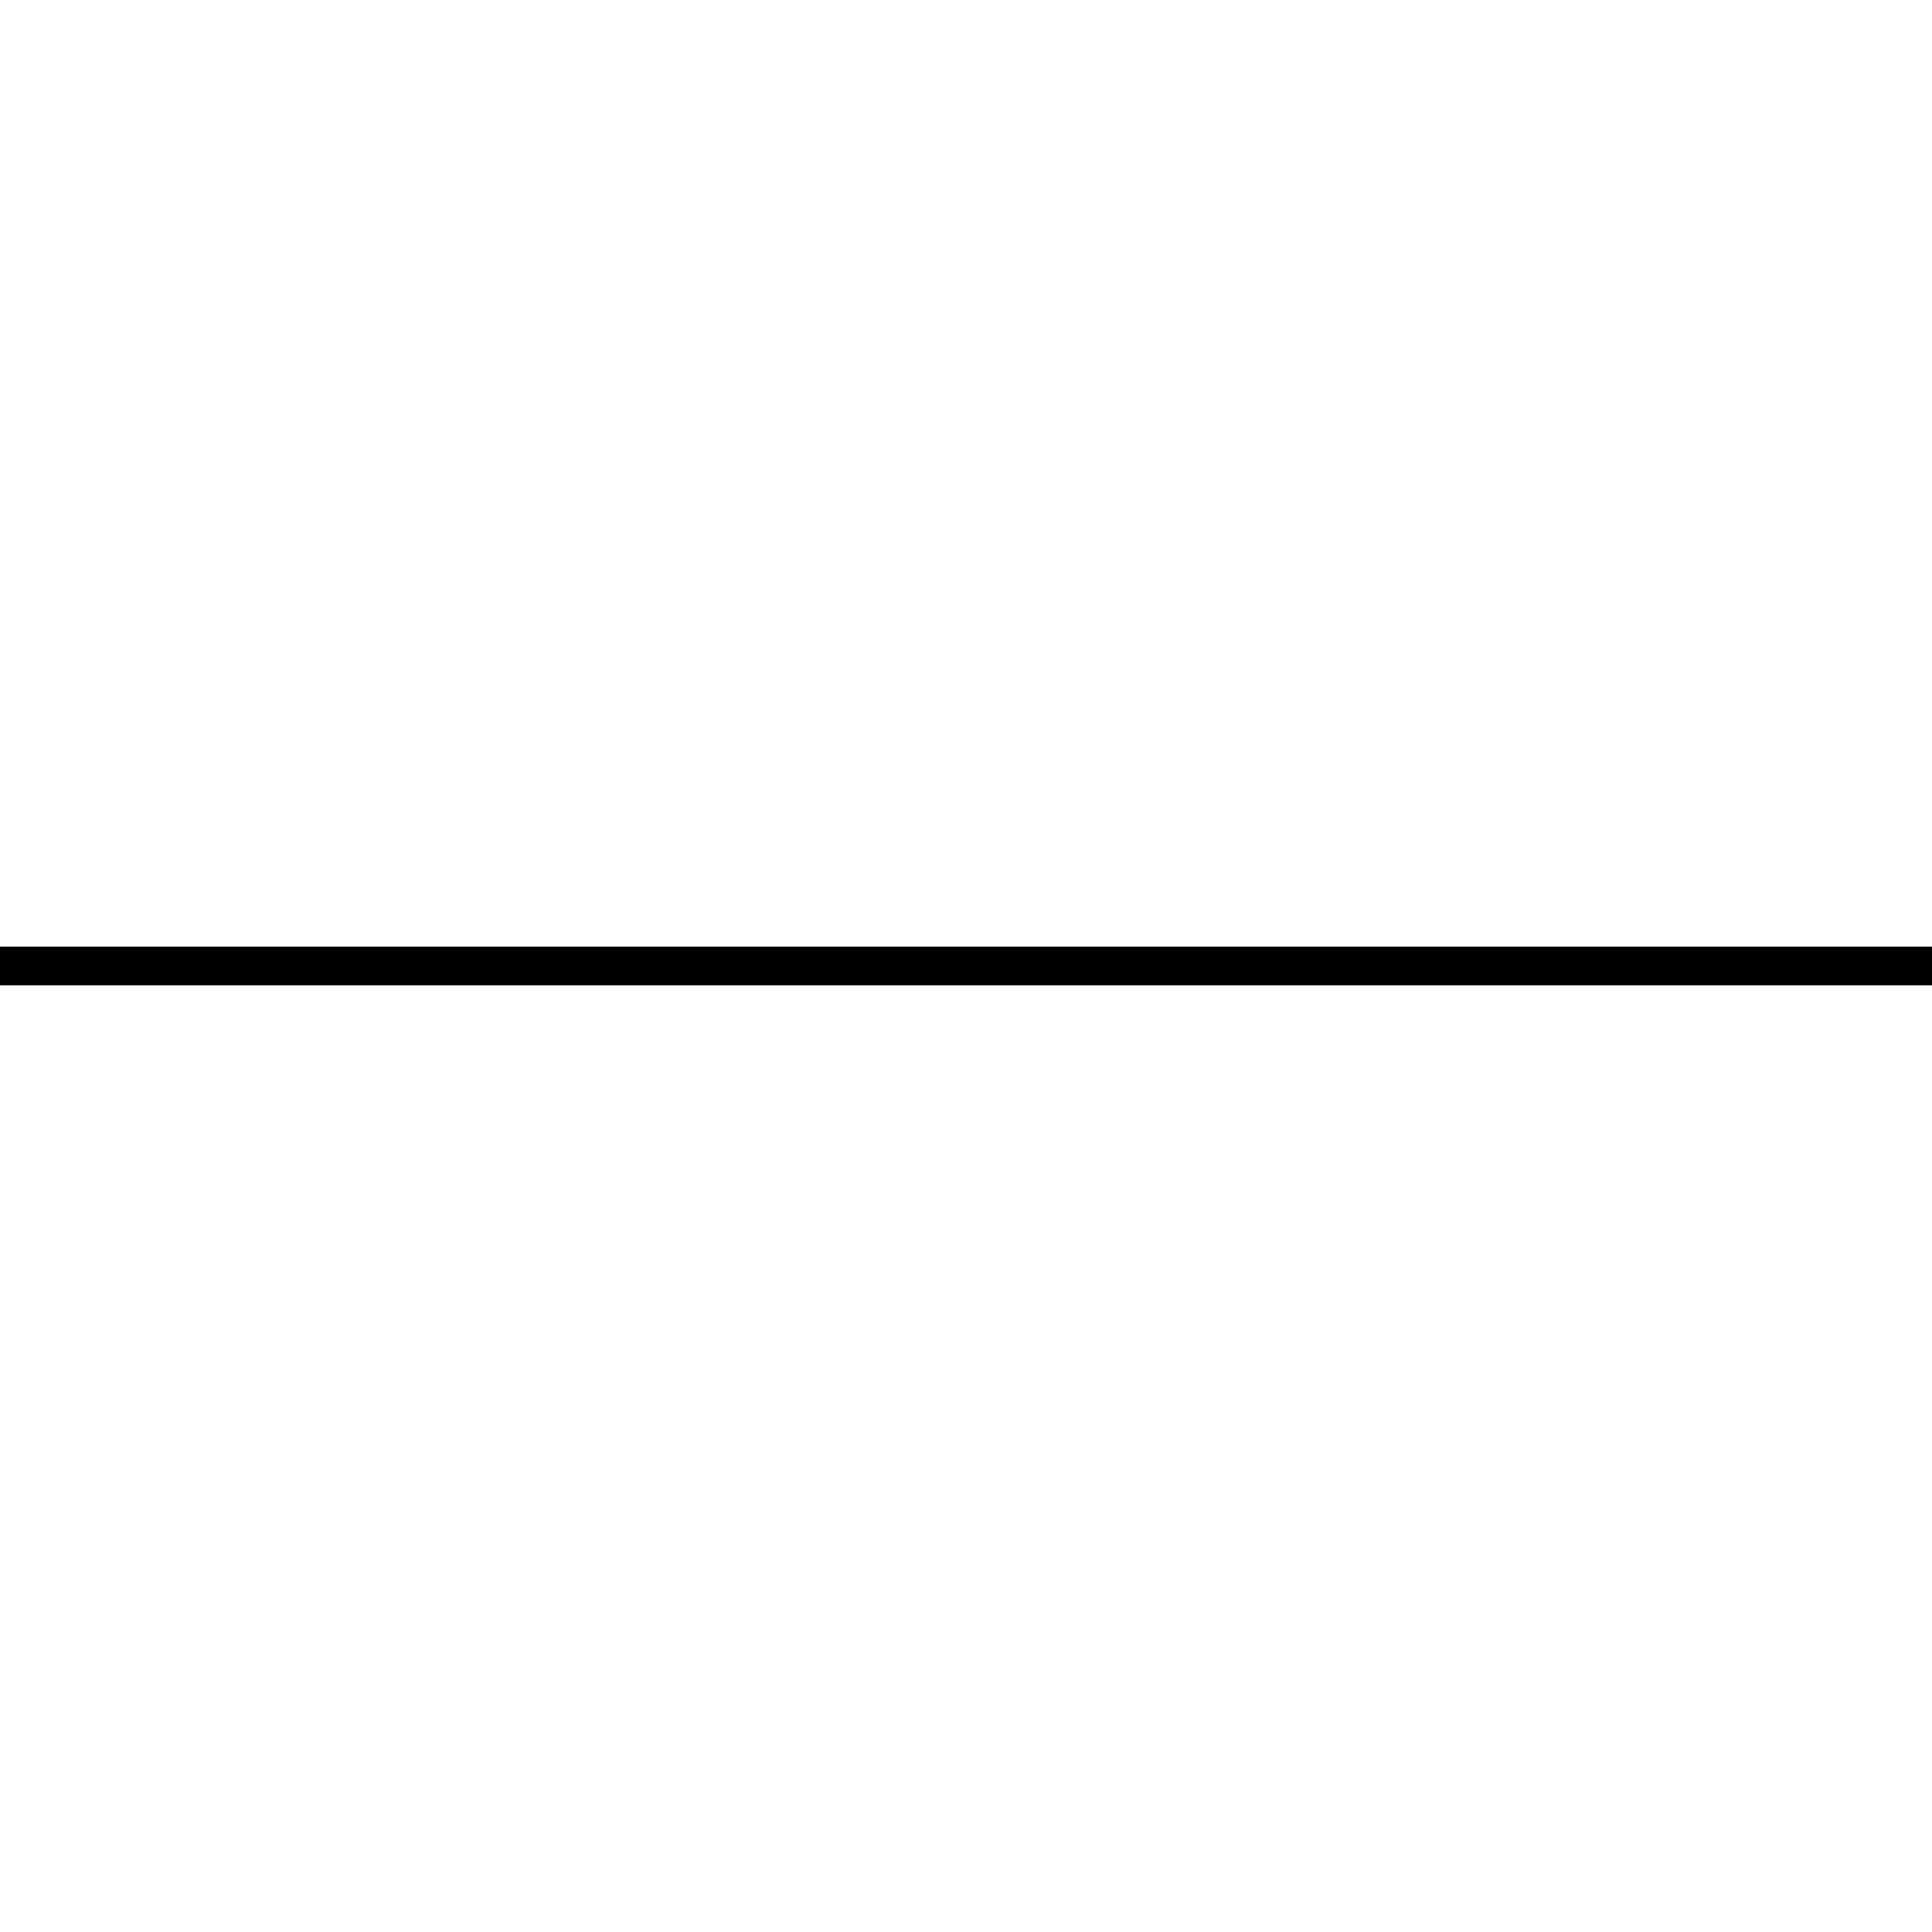
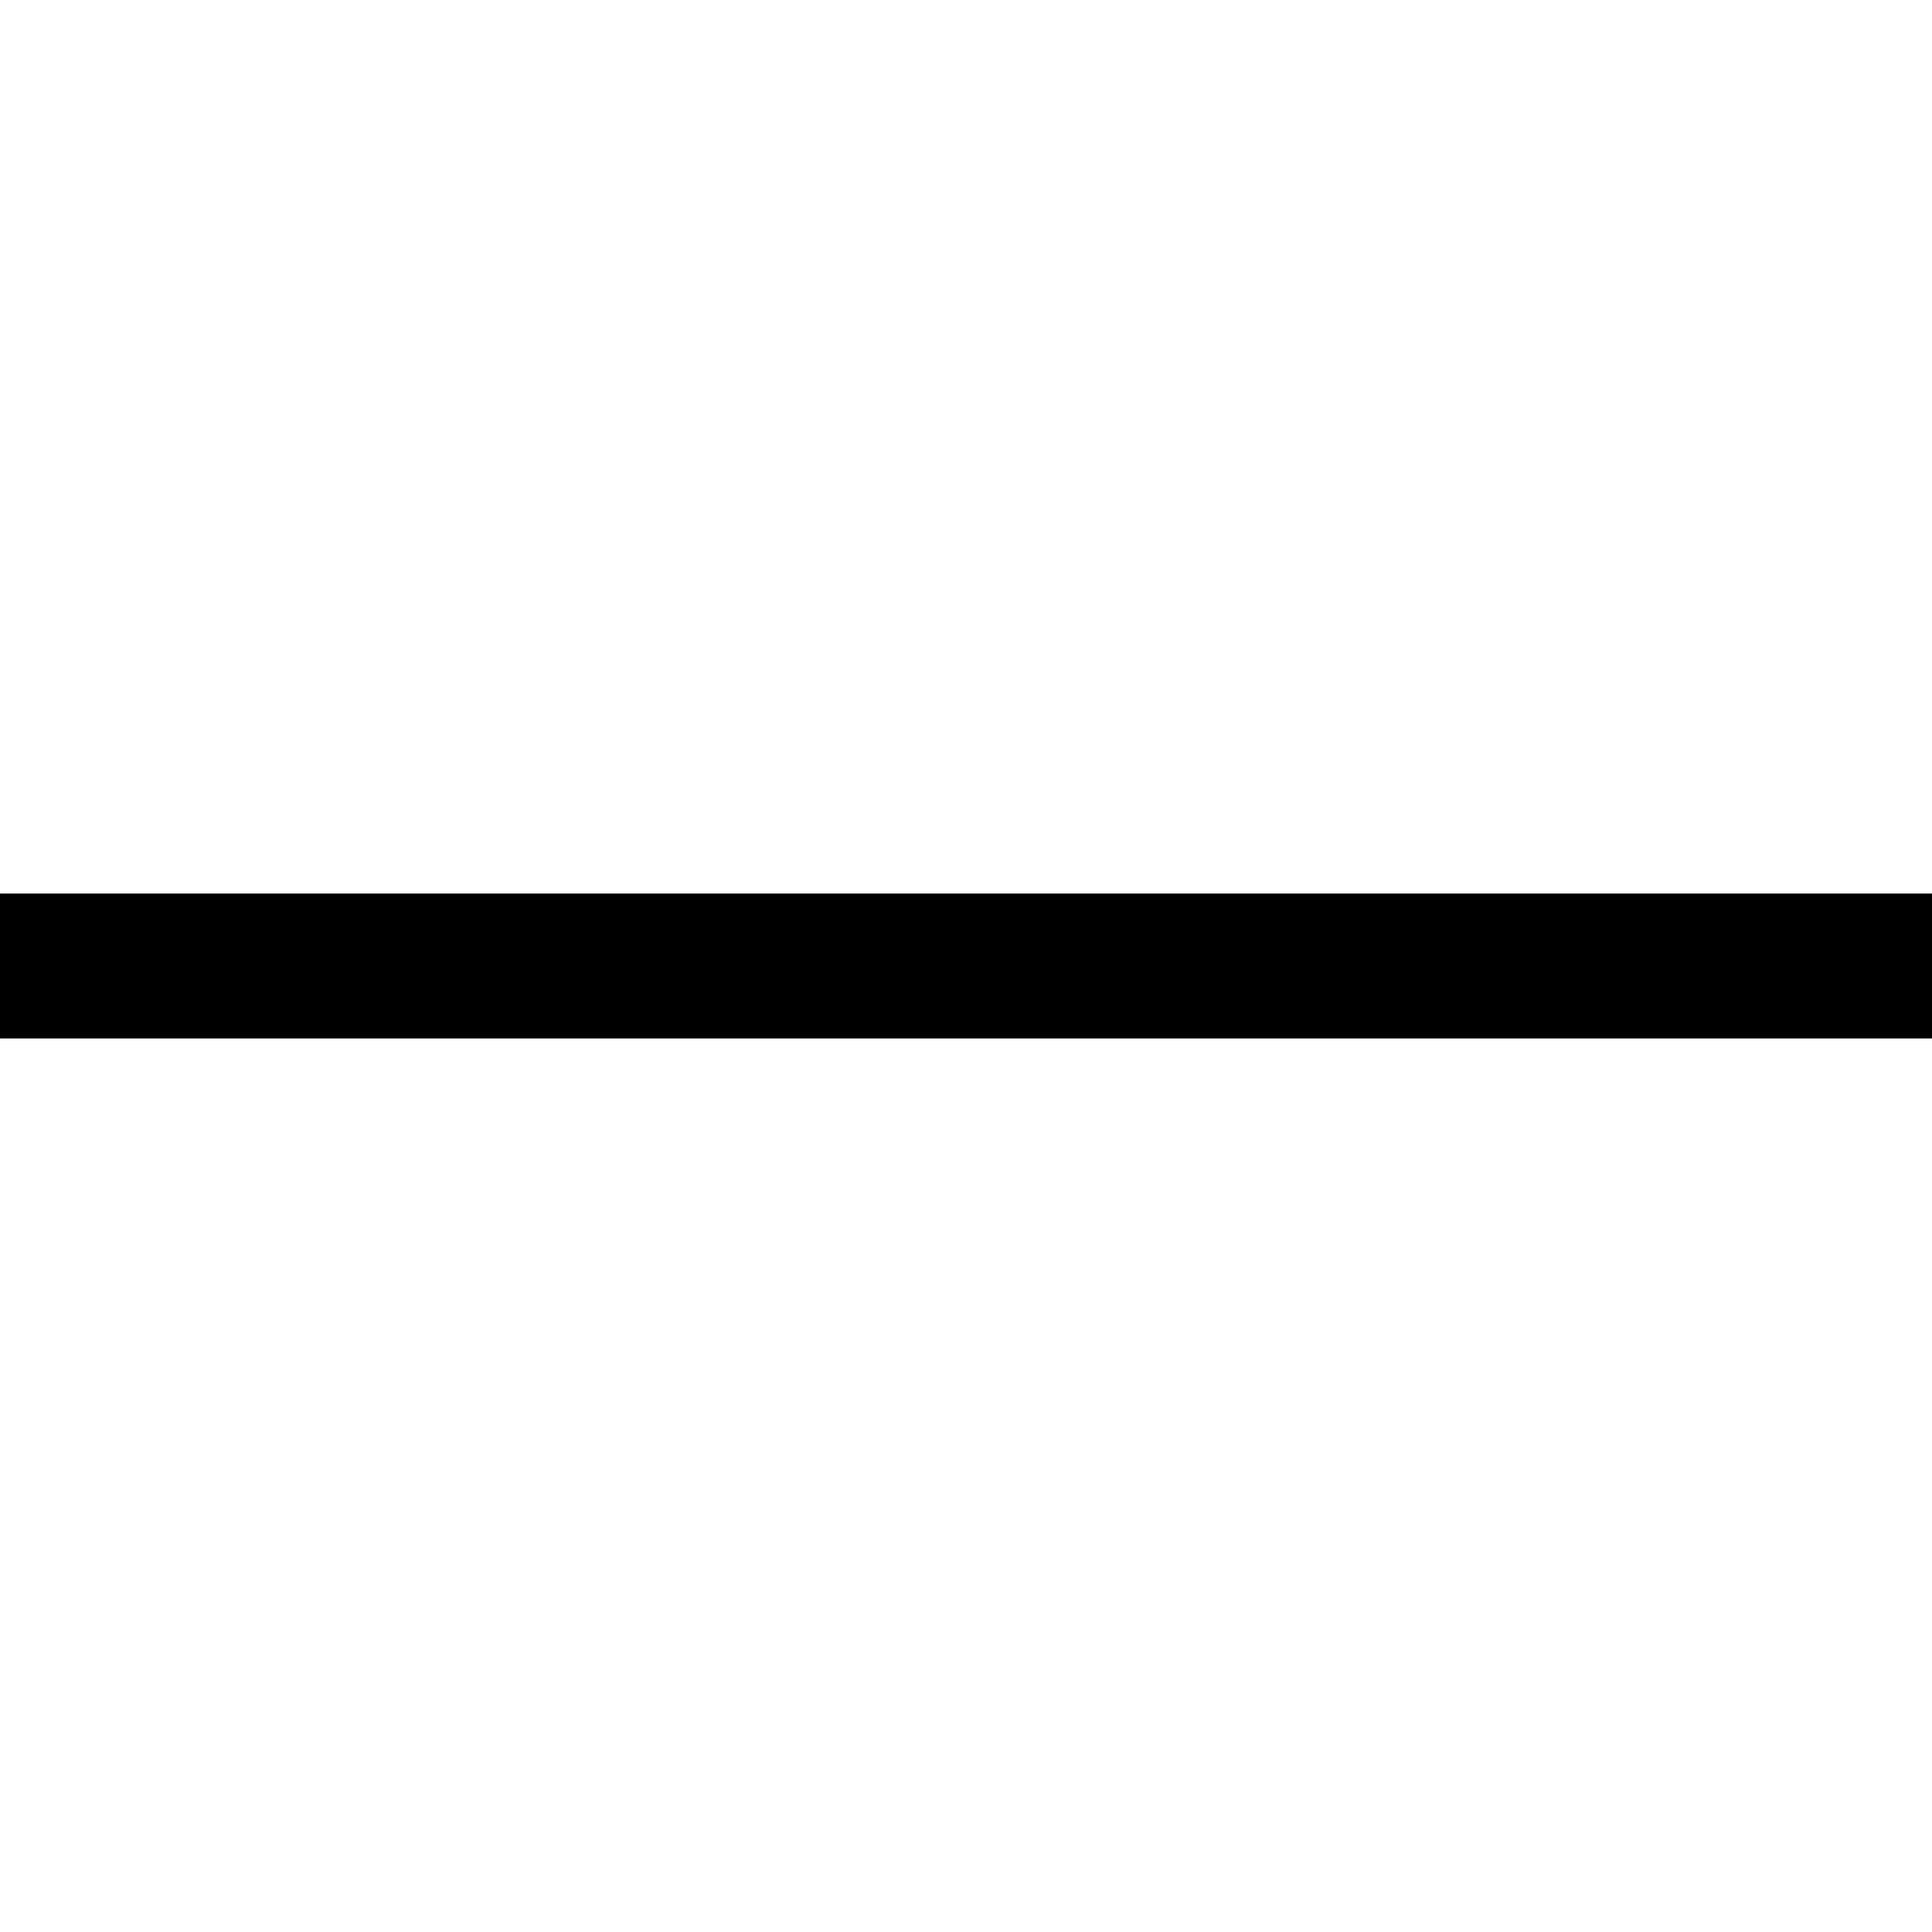
<svg xmlns="http://www.w3.org/2000/svg" width="100" height="100" viewBox="0 0 100 100">
  <defs>
    <style>
      .cls-1 {
        stroke: #000;
-         stroke-width: 2px;
+         stroke-width: 7.5px;
      }
    </style>
  </defs>
  <path class="cls-1" d="M0,50h100v" />
</svg>
